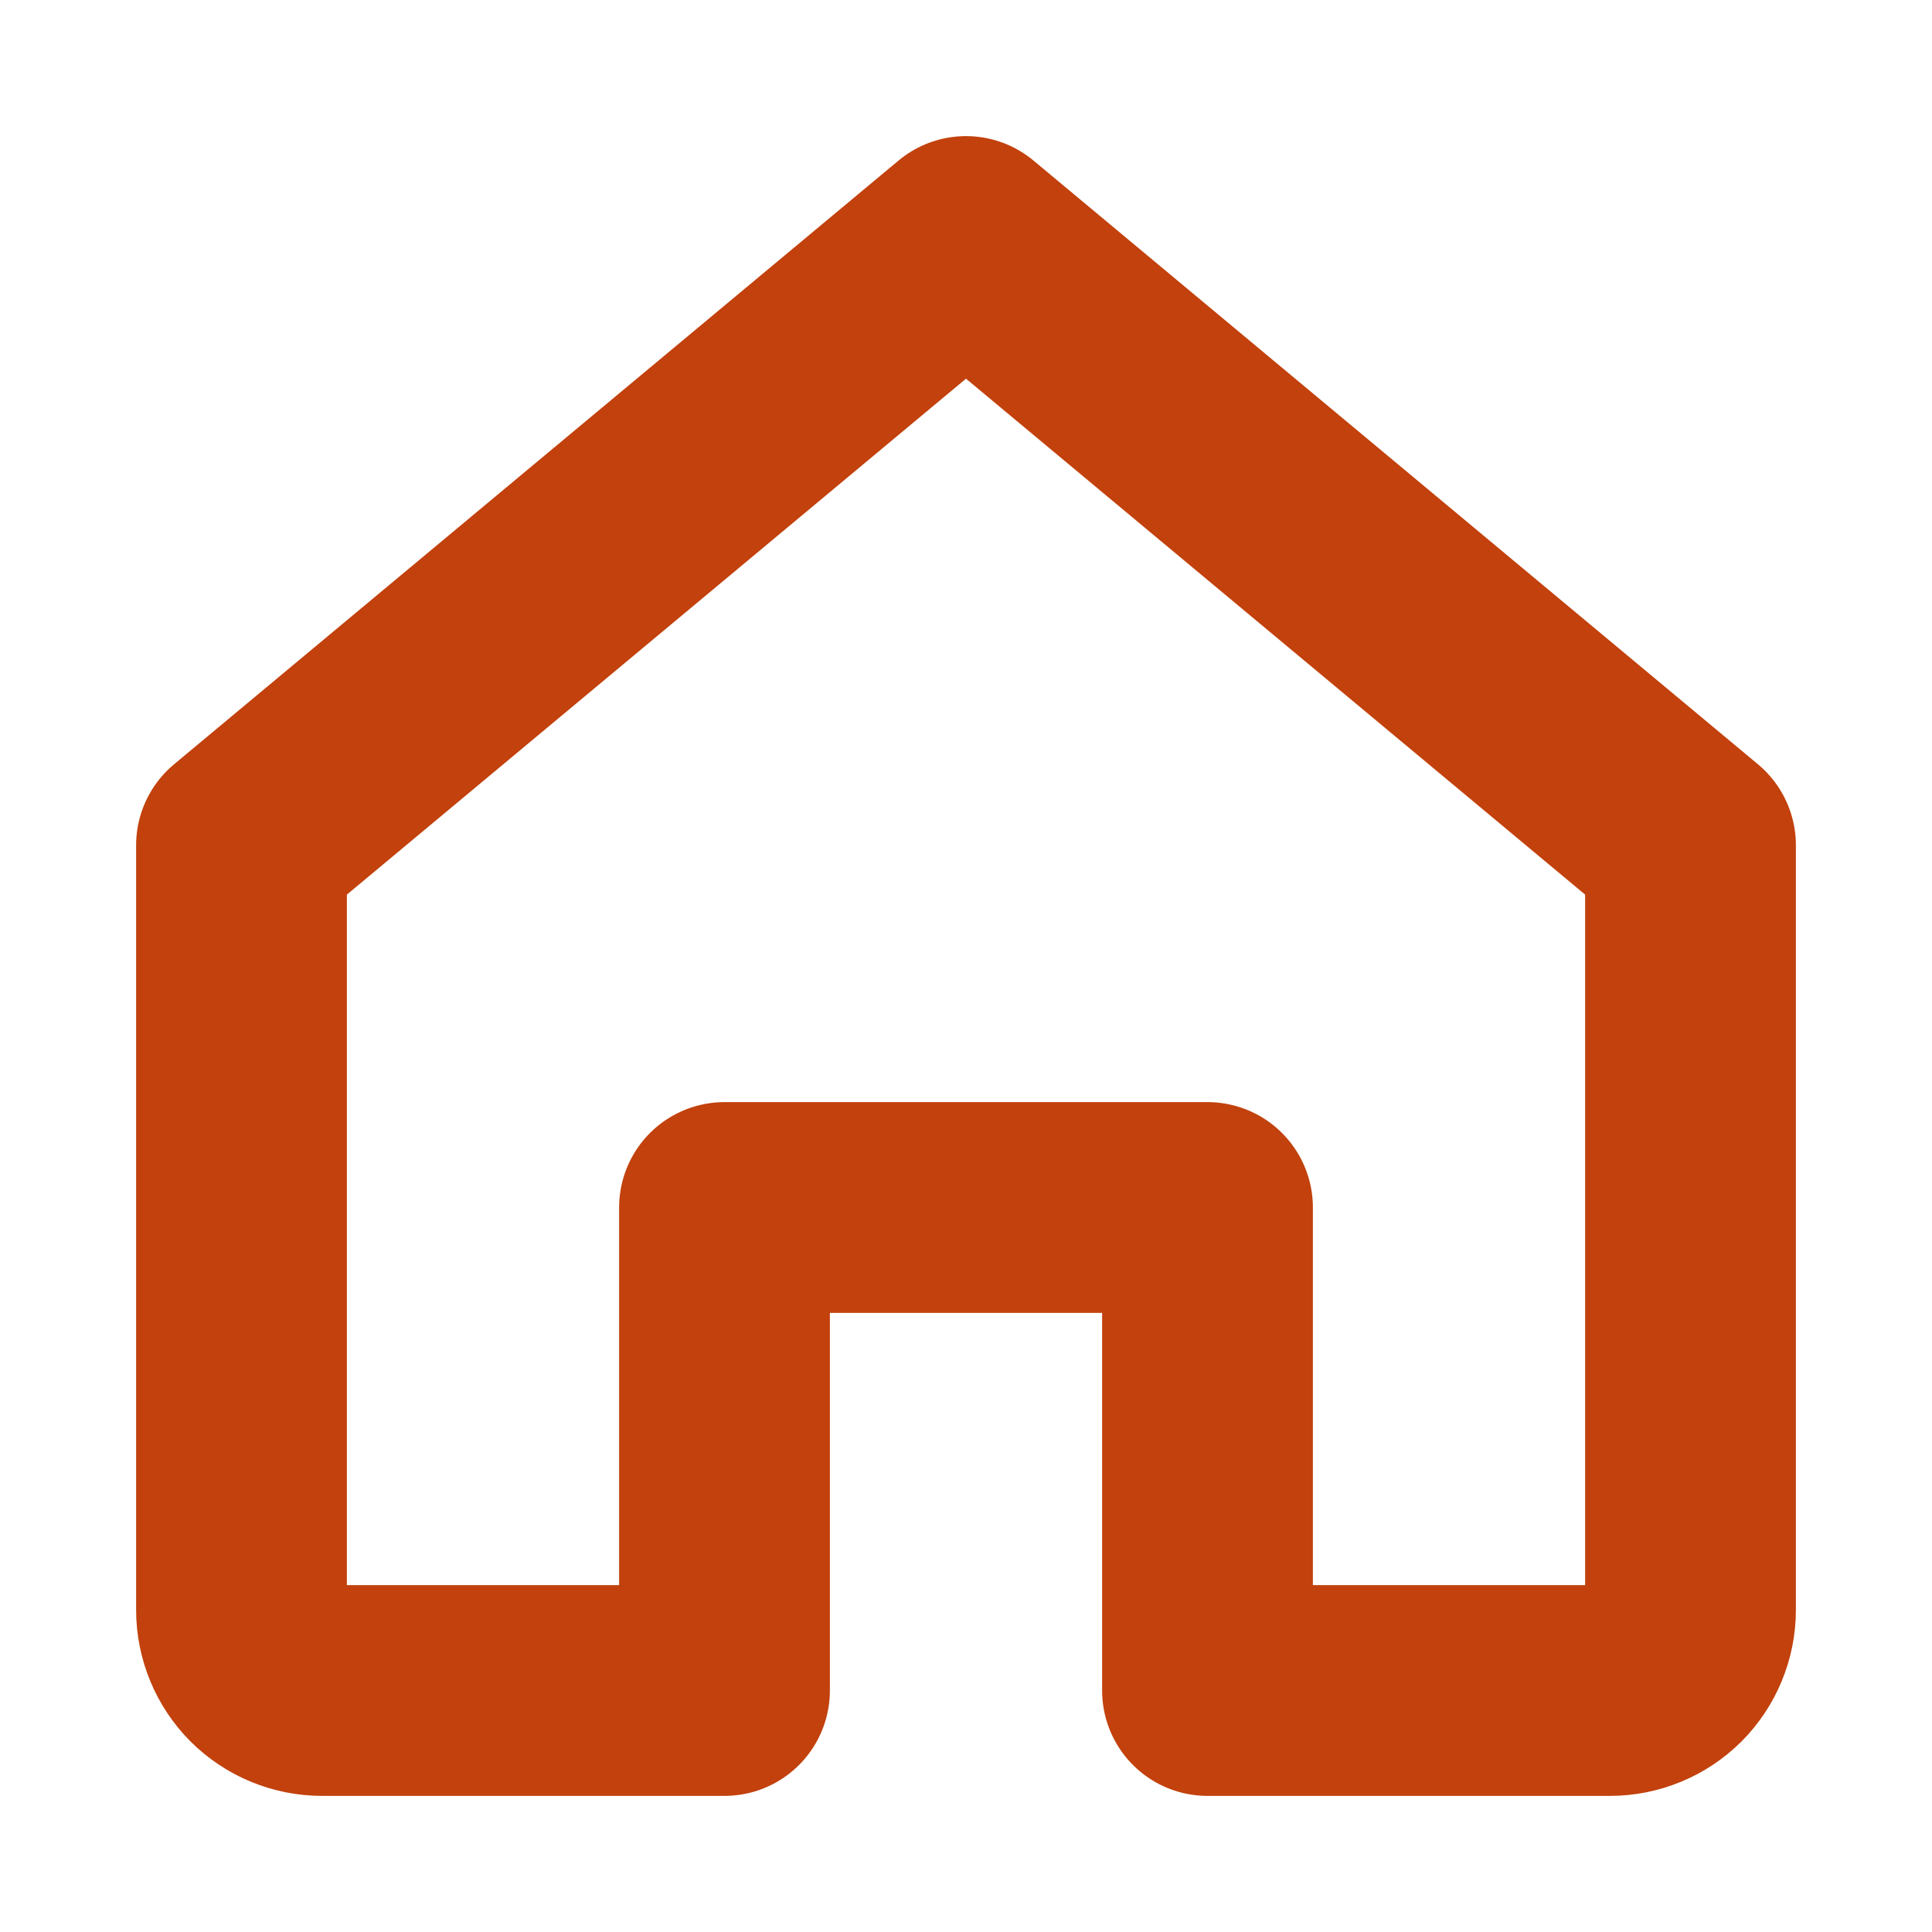
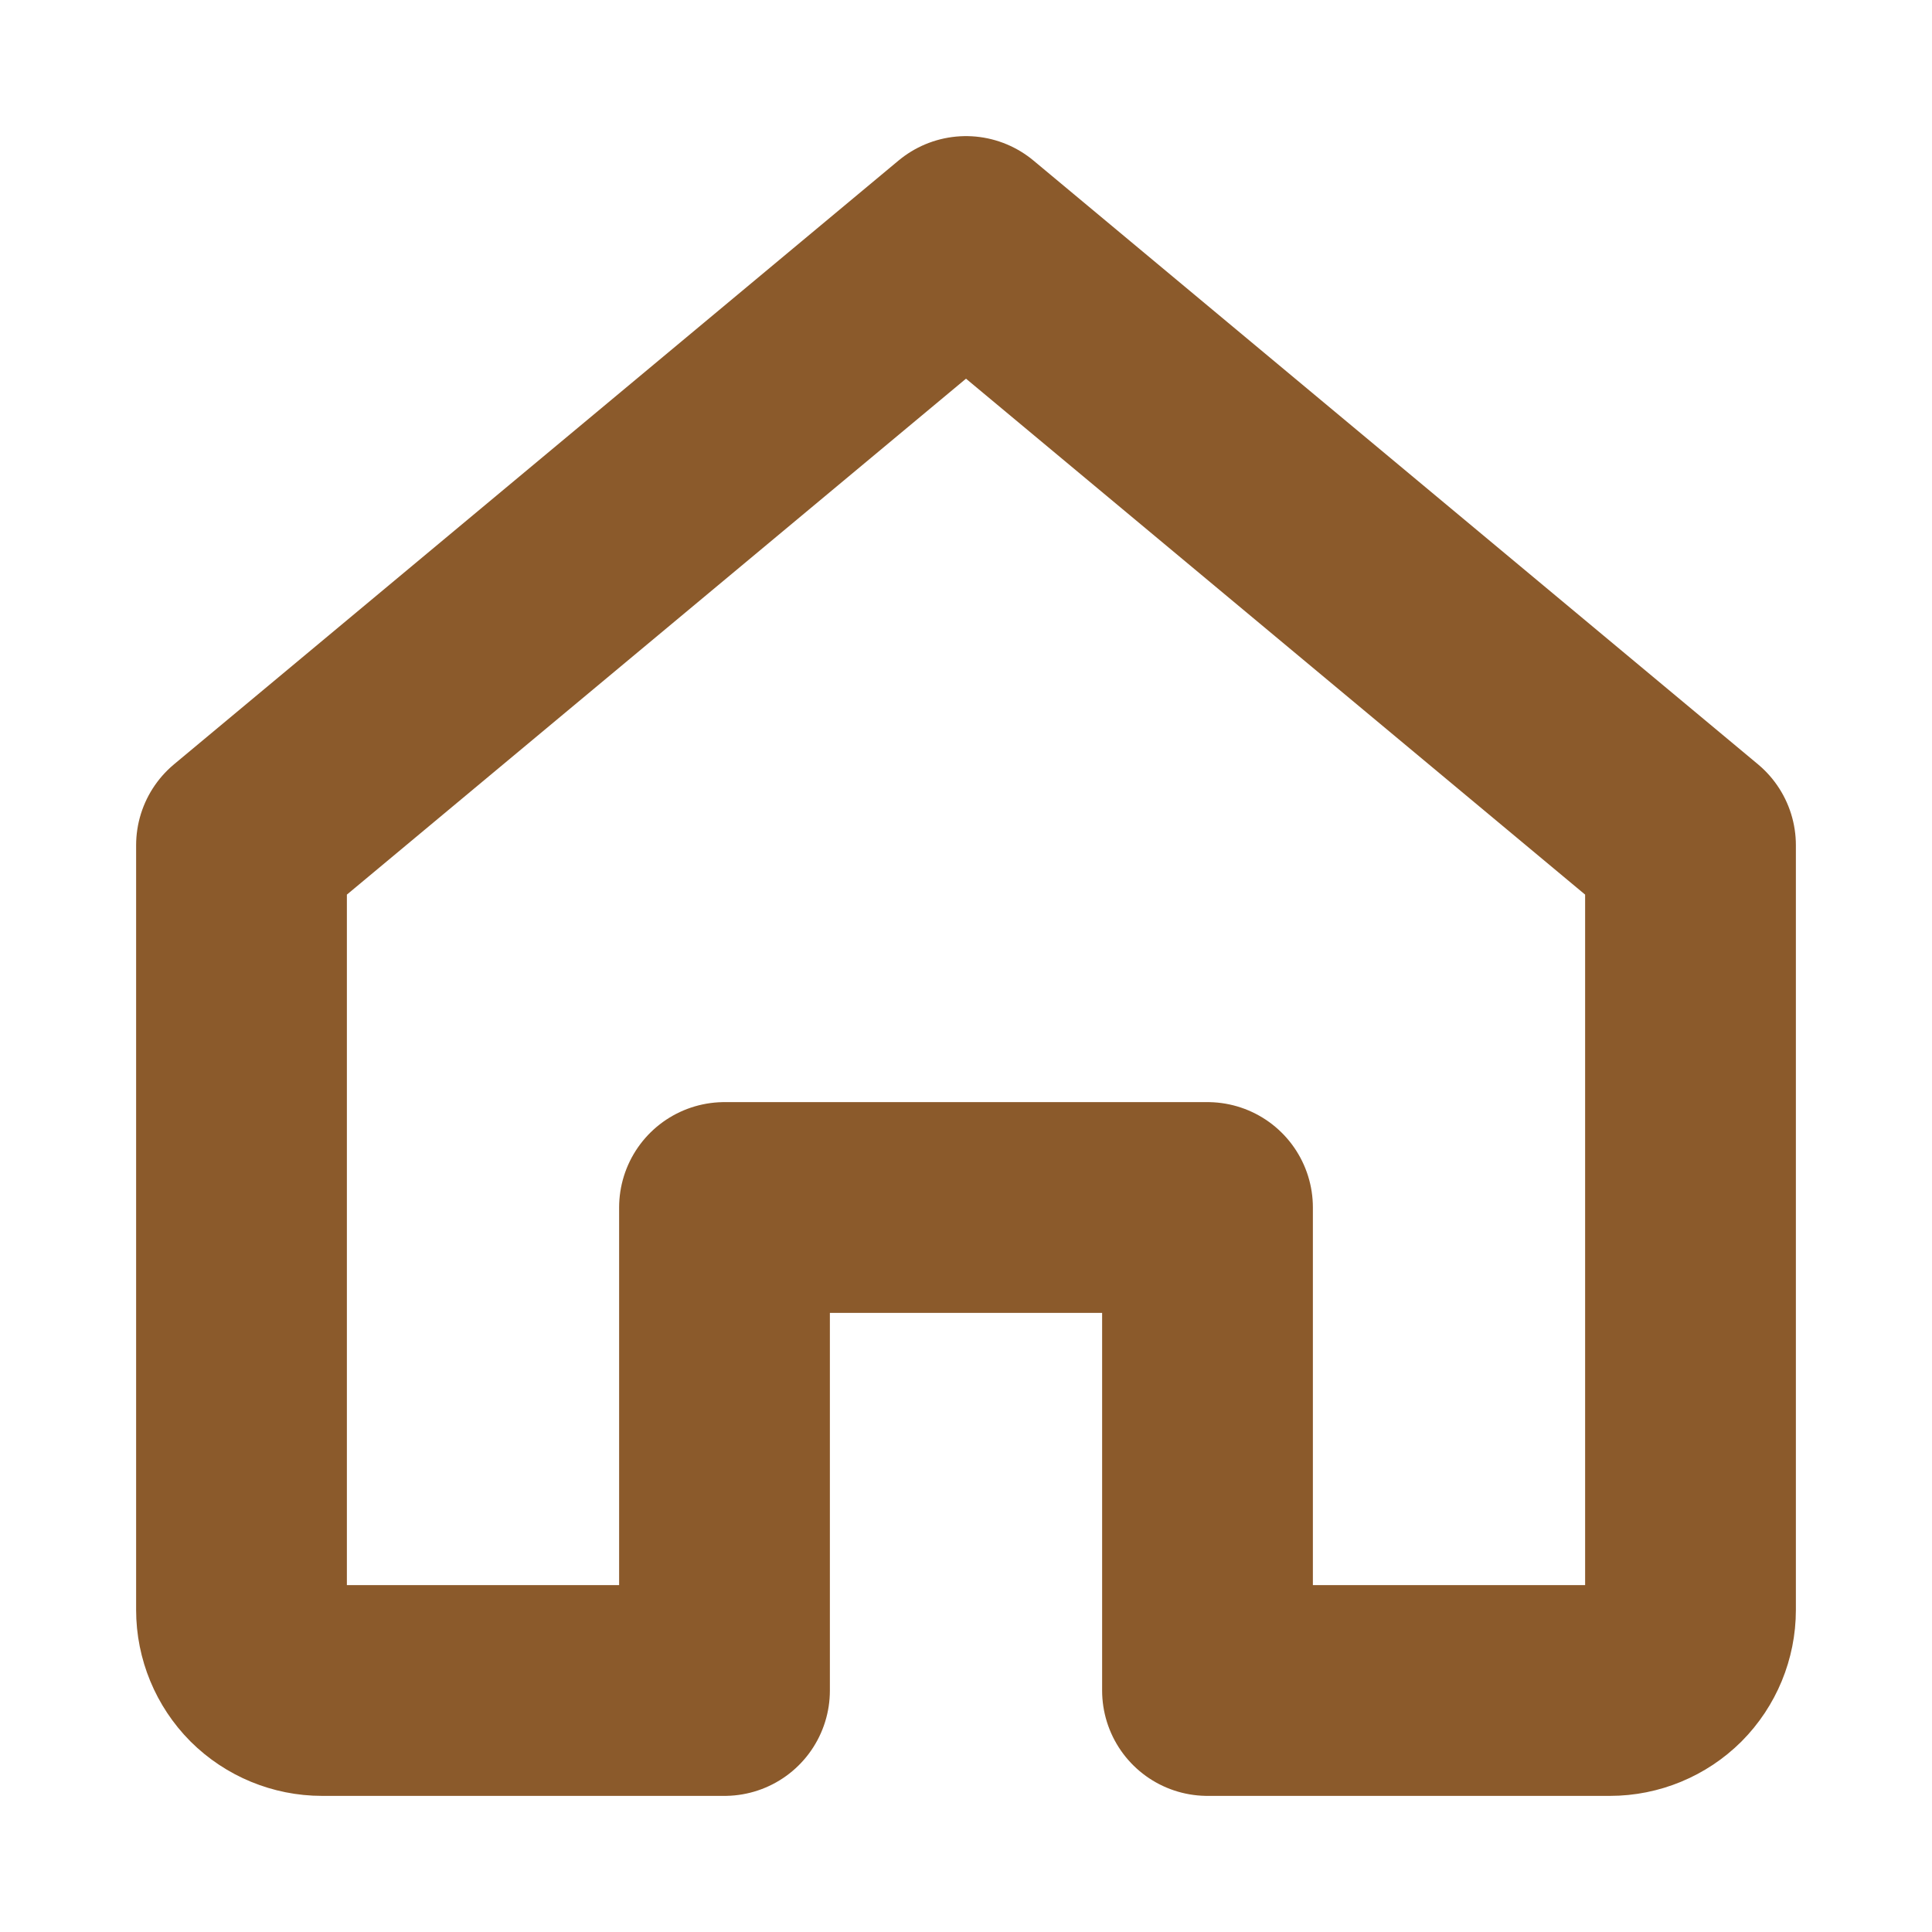
<svg xmlns="http://www.w3.org/2000/svg" preserveAspectRatio="none" overflow="visible" style="display: block;" width="22" height="22" viewBox="0 0 22 22" fill="none">
  <g id="icon/home">
-     <path id="Vector" d="M2.75 9.625L11 2.75L19.25 9.625V18.333C19.25 18.576 19.153 18.81 18.982 18.982C18.81 19.153 18.576 19.25 18.333 19.25H13.75V13.75H8.25V19.25H3.667C3.424 19.25 3.19 19.153 3.018 18.982C2.847 18.81 2.75 18.576 2.75 18.333V9.625Z" stroke-width="2.4" stroke-linecap="round" stroke-linejoin="round" stroke="#C2410C" />
+     <path id="Vector" d="M2.75 9.625L11 2.75L19.25 9.625V18.333C19.25 18.576 19.153 18.81 18.982 18.982C18.81 19.153 18.576 19.25 18.333 19.25H13.75V13.75H8.25V19.25H3.667C3.424 19.25 3.19 19.153 3.018 18.982C2.847 18.81 2.75 18.576 2.75 18.333V9.625Z" stroke-width="2.4" stroke-linecap="round" stroke-linejoin="round" stroke="#8B5A2B" />
  </g>
</svg>
